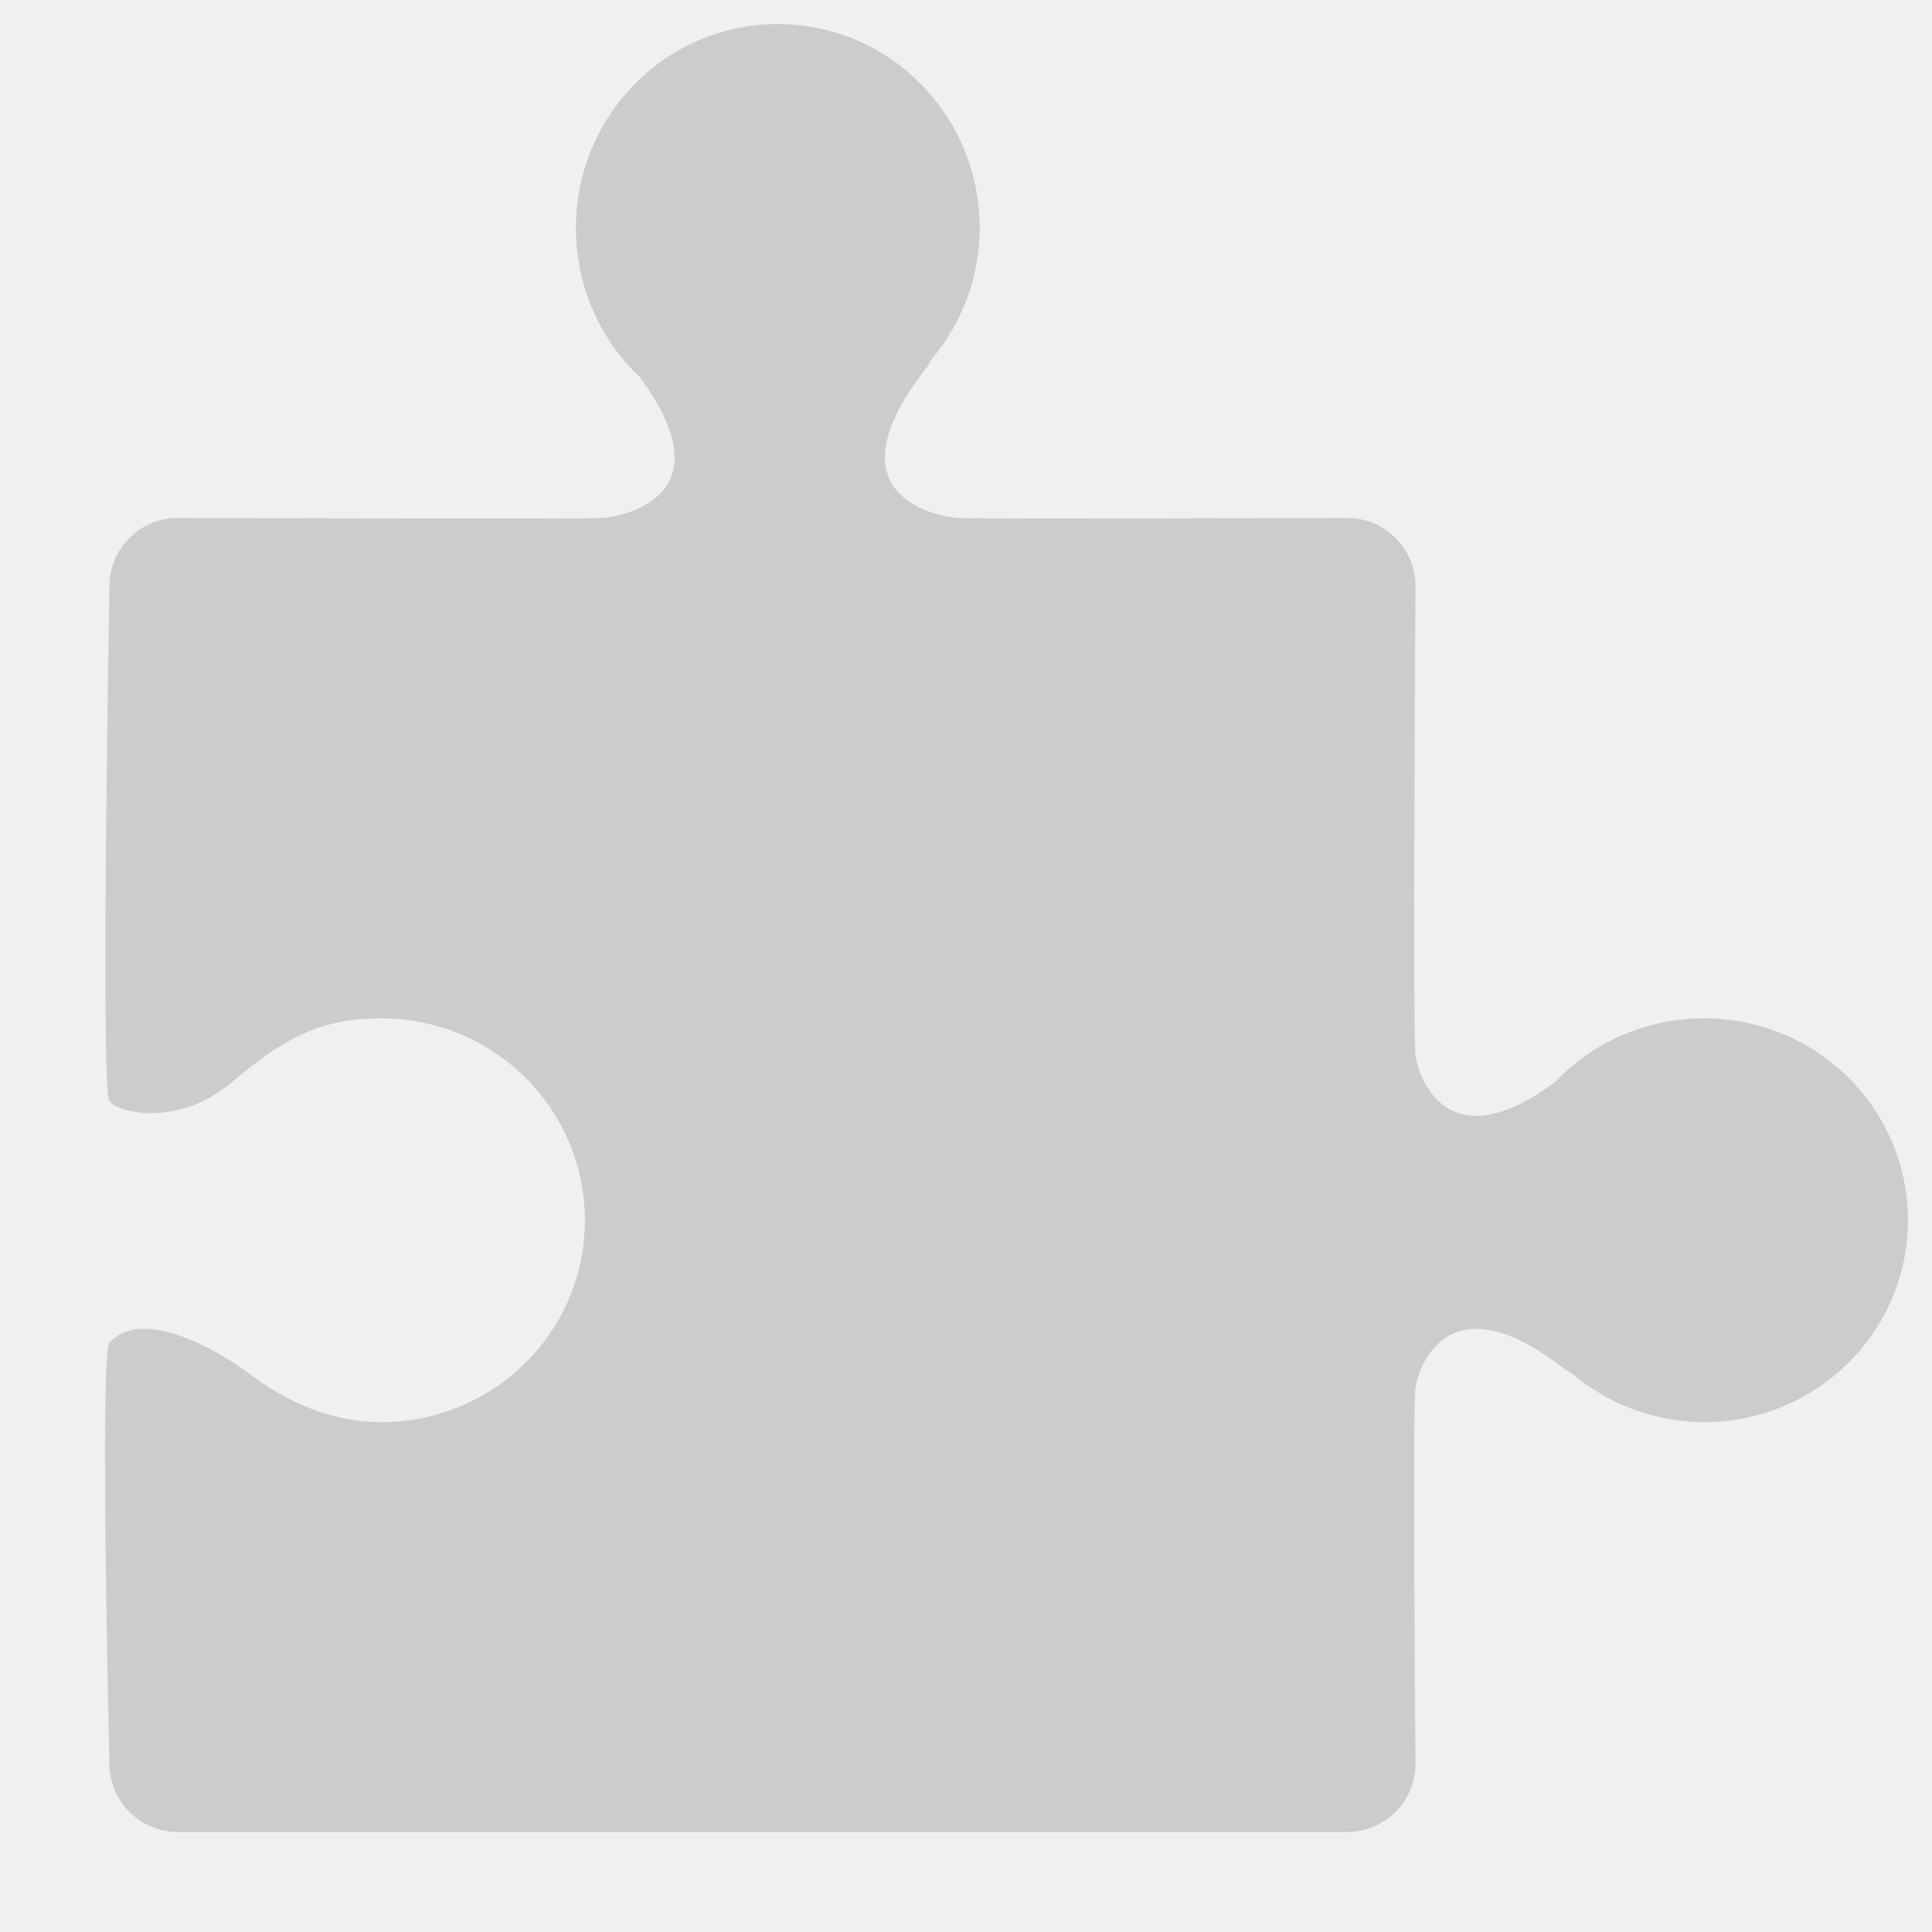
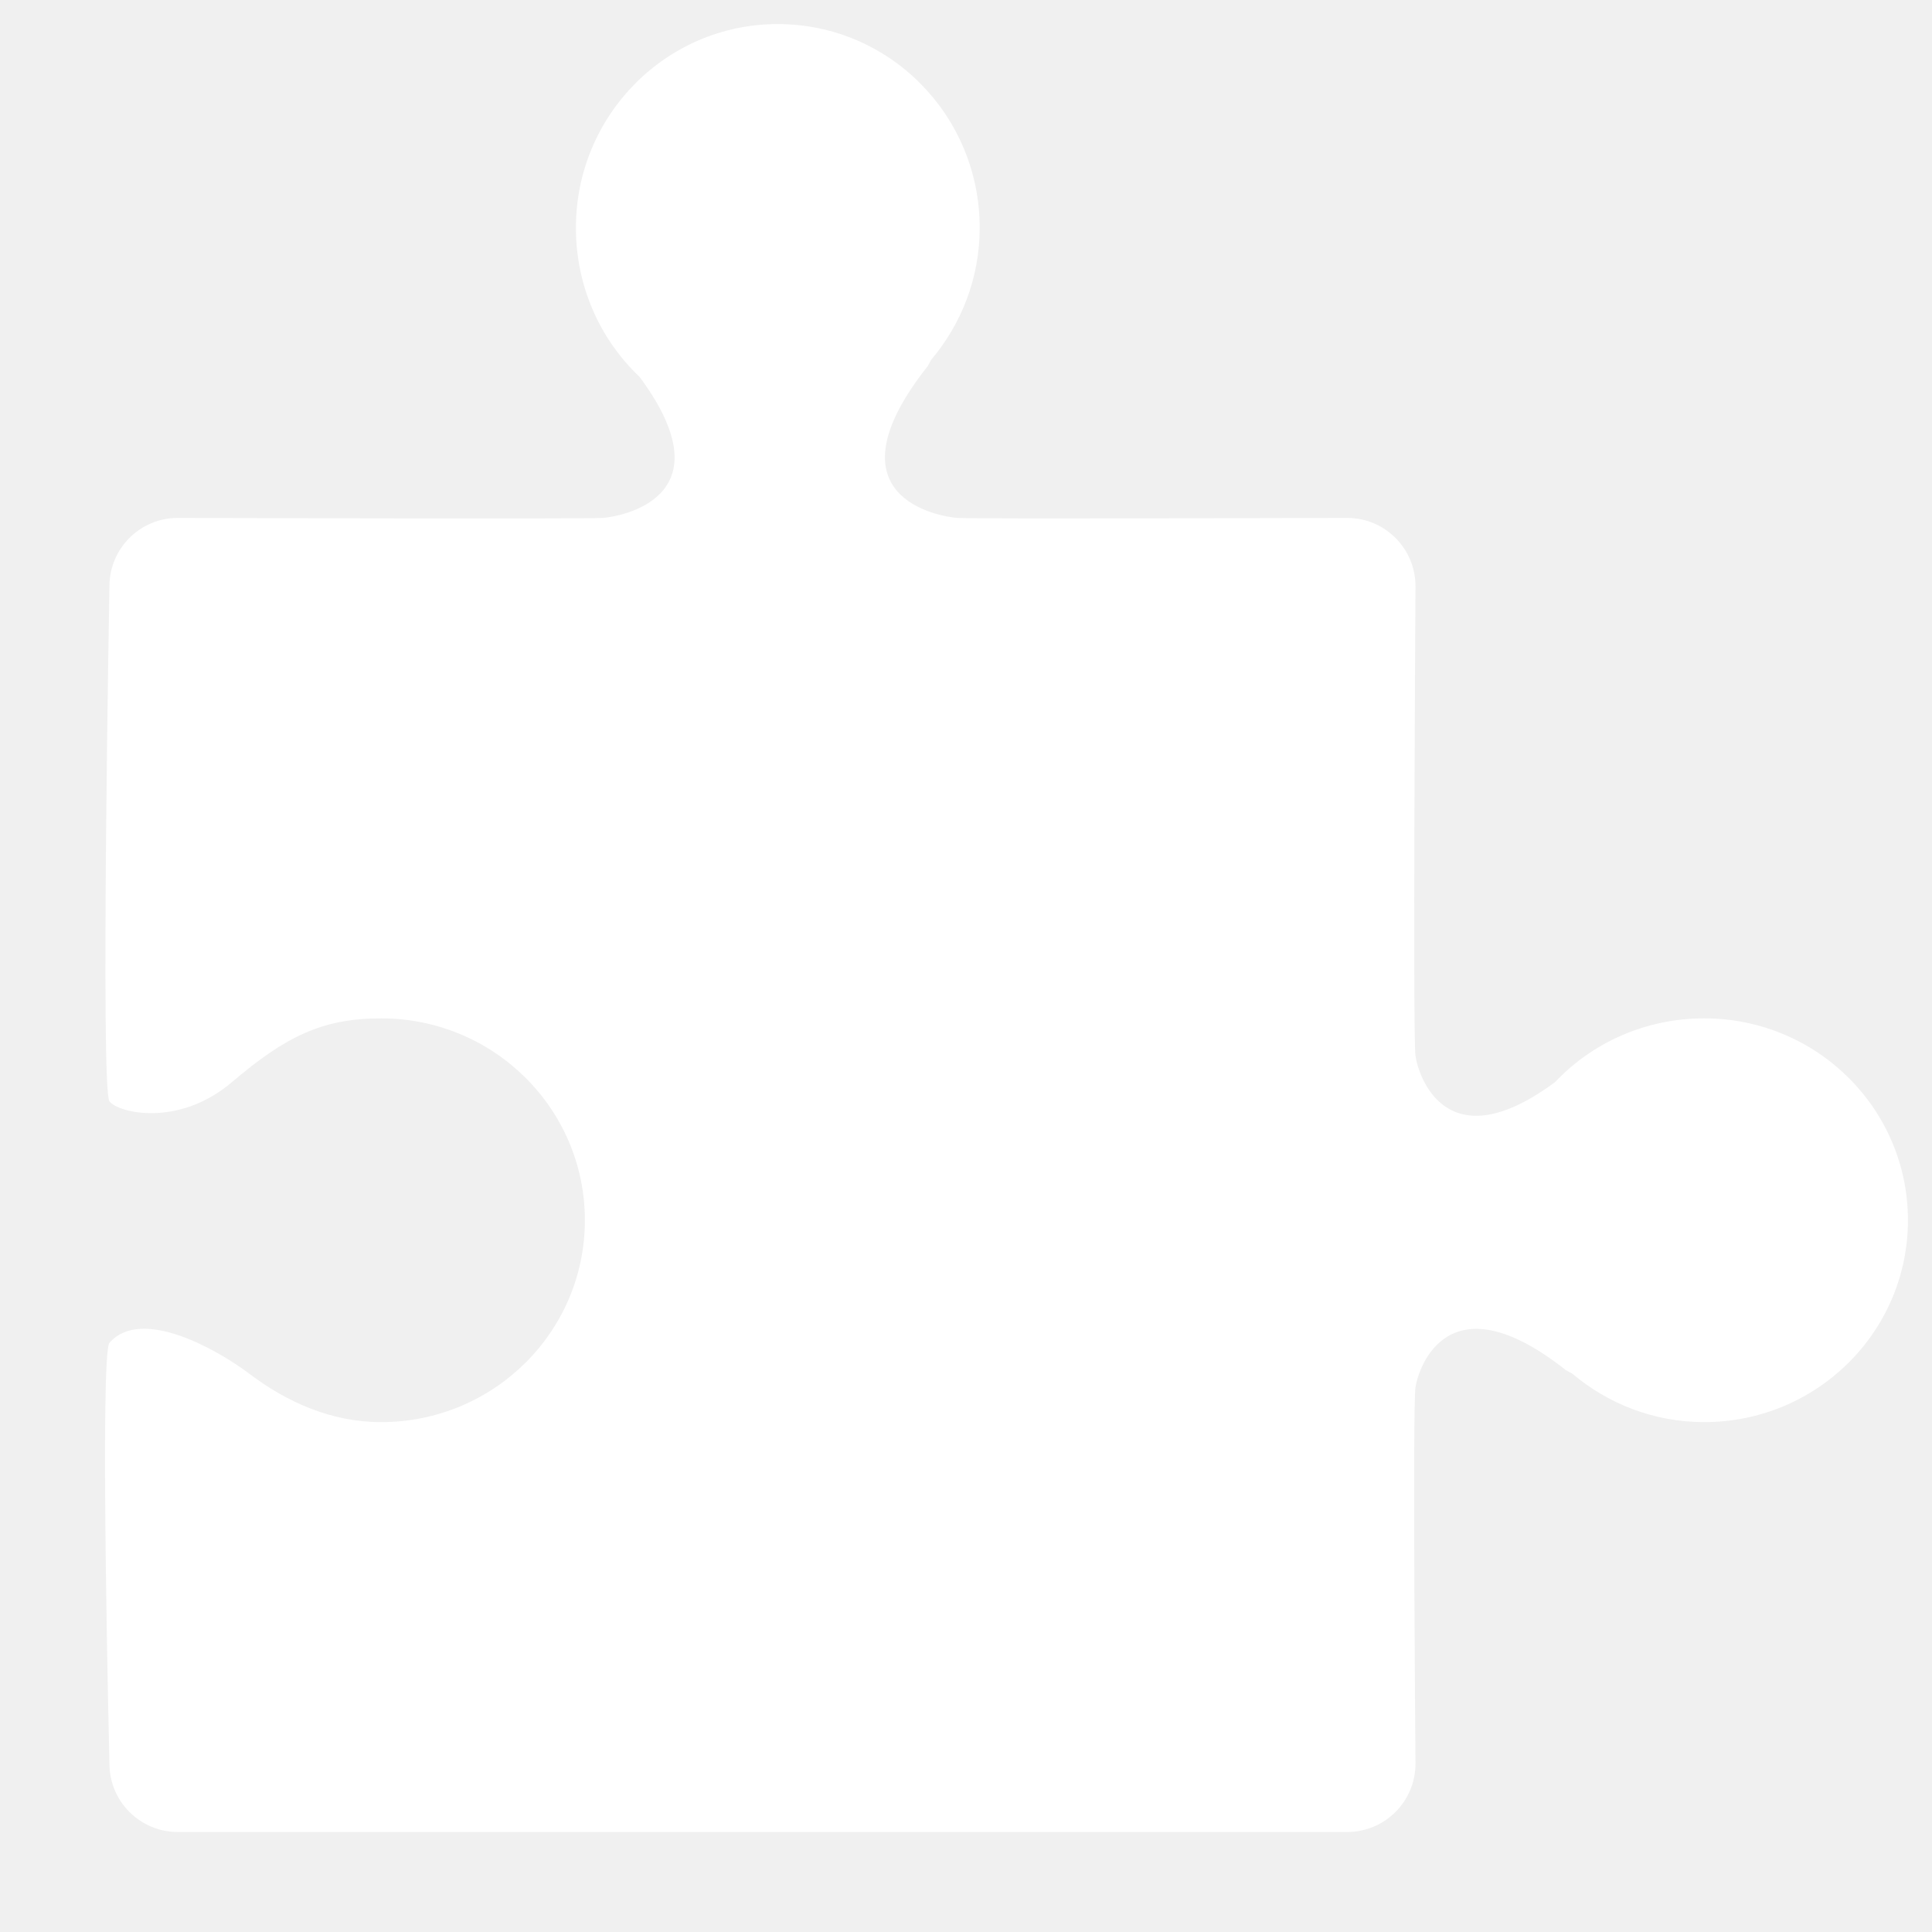
<svg xmlns="http://www.w3.org/2000/svg" version="1.0" width="128" height="128" id="svg39021">
  <defs id="defs39023" />
  <g transform="translate(-209.3067,-711.6445)" id="layer1">
    <g transform="translate(3.542452,3.539235)" id="g39054">
-       <path style="fill:#cccccc;fill-opacity:1;stroke:none" d="m 51.531,1.594 c -7.387,0 -13.375,6.039 -13.375,13.5 0,3.891 1.612,7.41 4.219,9.875 5.96,8.044 -1.325,9.264 -2.438,9.344 -1.112,0.08 -28.156,0 -28.156,0 -2.504,0 -4.531,2.027 -4.531,4.531 0,0 -0.598,33.359 0,34.125 0.598,0.766 4.582,1.736 8.125,-1.281 3.543,-3.017 5.984,-4.219 9.875,-4.219 7.461,0 13.5,5.988 13.5,13.375 0,7.387 -6.039,13.375 -13.5,13.375 -3.343,0 -6.289,-1.355 -8.75,-3.219 -1.908,-1.445 -7.085,-4.51 -9.25,-2.031 -0.655,0.844 0,27.875 0,27.875 0,2.504 2.027,4.531 4.531,4.531 l 77.469,0 c 2.504,0 4.531,-2.027 4.531,-4.531 0,0 -0.204,-23.599 0,-24.938 0.204,-1.339 2.192,-7.276 9.969,-1.125 0.141,0.089 0.271,0.14 0.406,0.219 2.359,1.992 5.407,3.219 8.75,3.219 7.461,0 13.5,-5.988 13.5,-13.375 0,-7.387 -6.039,-13.375 -13.5,-13.375 -3.891,0 -7.41,1.612 -9.875,4.219 -7.229,5.357 -9.061,-0.429 -9.25,-1.719 -0.189,-1.29 0,-31.125 0,-31.125 0,-2.504 -2.027,-4.531 -4.531,-4.531 0,0 -24.686,0.076 -25.812,0 -1.127,-0.076 -8.888,-1.314 -1.969,-10.062 0.089,-0.141 0.14,-0.271 0.219,-0.406 1.992,-2.359 3.219,-5.407 3.219,-8.75 0,-7.461 -5.988,-13.5 -13.375,-13.5 z" transform="translate(205.7642,708.1053)" id="rect3004" />
+       <path style="fill:#ffffff;fill-opacity:1;stroke:none" d="m 51.531,1.594 c -7.387,0 -13.375,6.039 -13.375,13.5 0,3.891 1.612,7.41 4.219,9.875 5.96,8.044 -1.325,9.264 -2.438,9.344 -1.112,0.08 -28.156,0 -28.156,0 -2.504,0 -4.531,2.027 -4.531,4.531 0,0 -0.598,33.359 0,34.125 0.598,0.766 4.582,1.736 8.125,-1.281 3.543,-3.017 5.984,-4.219 9.875,-4.219 7.461,0 13.5,5.988 13.5,13.375 0,7.387 -6.039,13.375 -13.5,13.375 -3.343,0 -6.289,-1.355 -8.75,-3.219 -1.908,-1.445 -7.085,-4.51 -9.25,-2.031 -0.655,0.844 0,27.875 0,27.875 0,2.504 2.027,4.531 4.531,4.531 l 77.469,0 c 2.504,0 4.531,-2.027 4.531,-4.531 0,0 -0.204,-23.599 0,-24.938 0.204,-1.339 2.192,-7.276 9.969,-1.125 0.141,0.089 0.271,0.14 0.406,0.219 2.359,1.992 5.407,3.219 8.75,3.219 7.461,0 13.5,-5.988 13.5,-13.375 0,-7.387 -6.039,-13.375 -13.5,-13.375 -3.891,0 -7.41,1.612 -9.875,4.219 -7.229,5.357 -9.061,-0.429 -9.25,-1.719 -0.189,-1.29 0,-31.125 0,-31.125 0,-2.504 -2.027,-4.531 -4.531,-4.531 0,0 -24.686,0.076 -25.812,0 -1.127,-0.076 -8.888,-1.314 -1.969,-10.062 0.089,-0.141 0.14,-0.271 0.219,-0.406 1.992,-2.359 3.219,-5.407 3.219,-8.75 0,-7.461 -5.988,-13.5 -13.375,-13.5 z" transform="translate(205.7642,708.1053)" id="rect3004" />
    </g>
  </g>
</svg>
